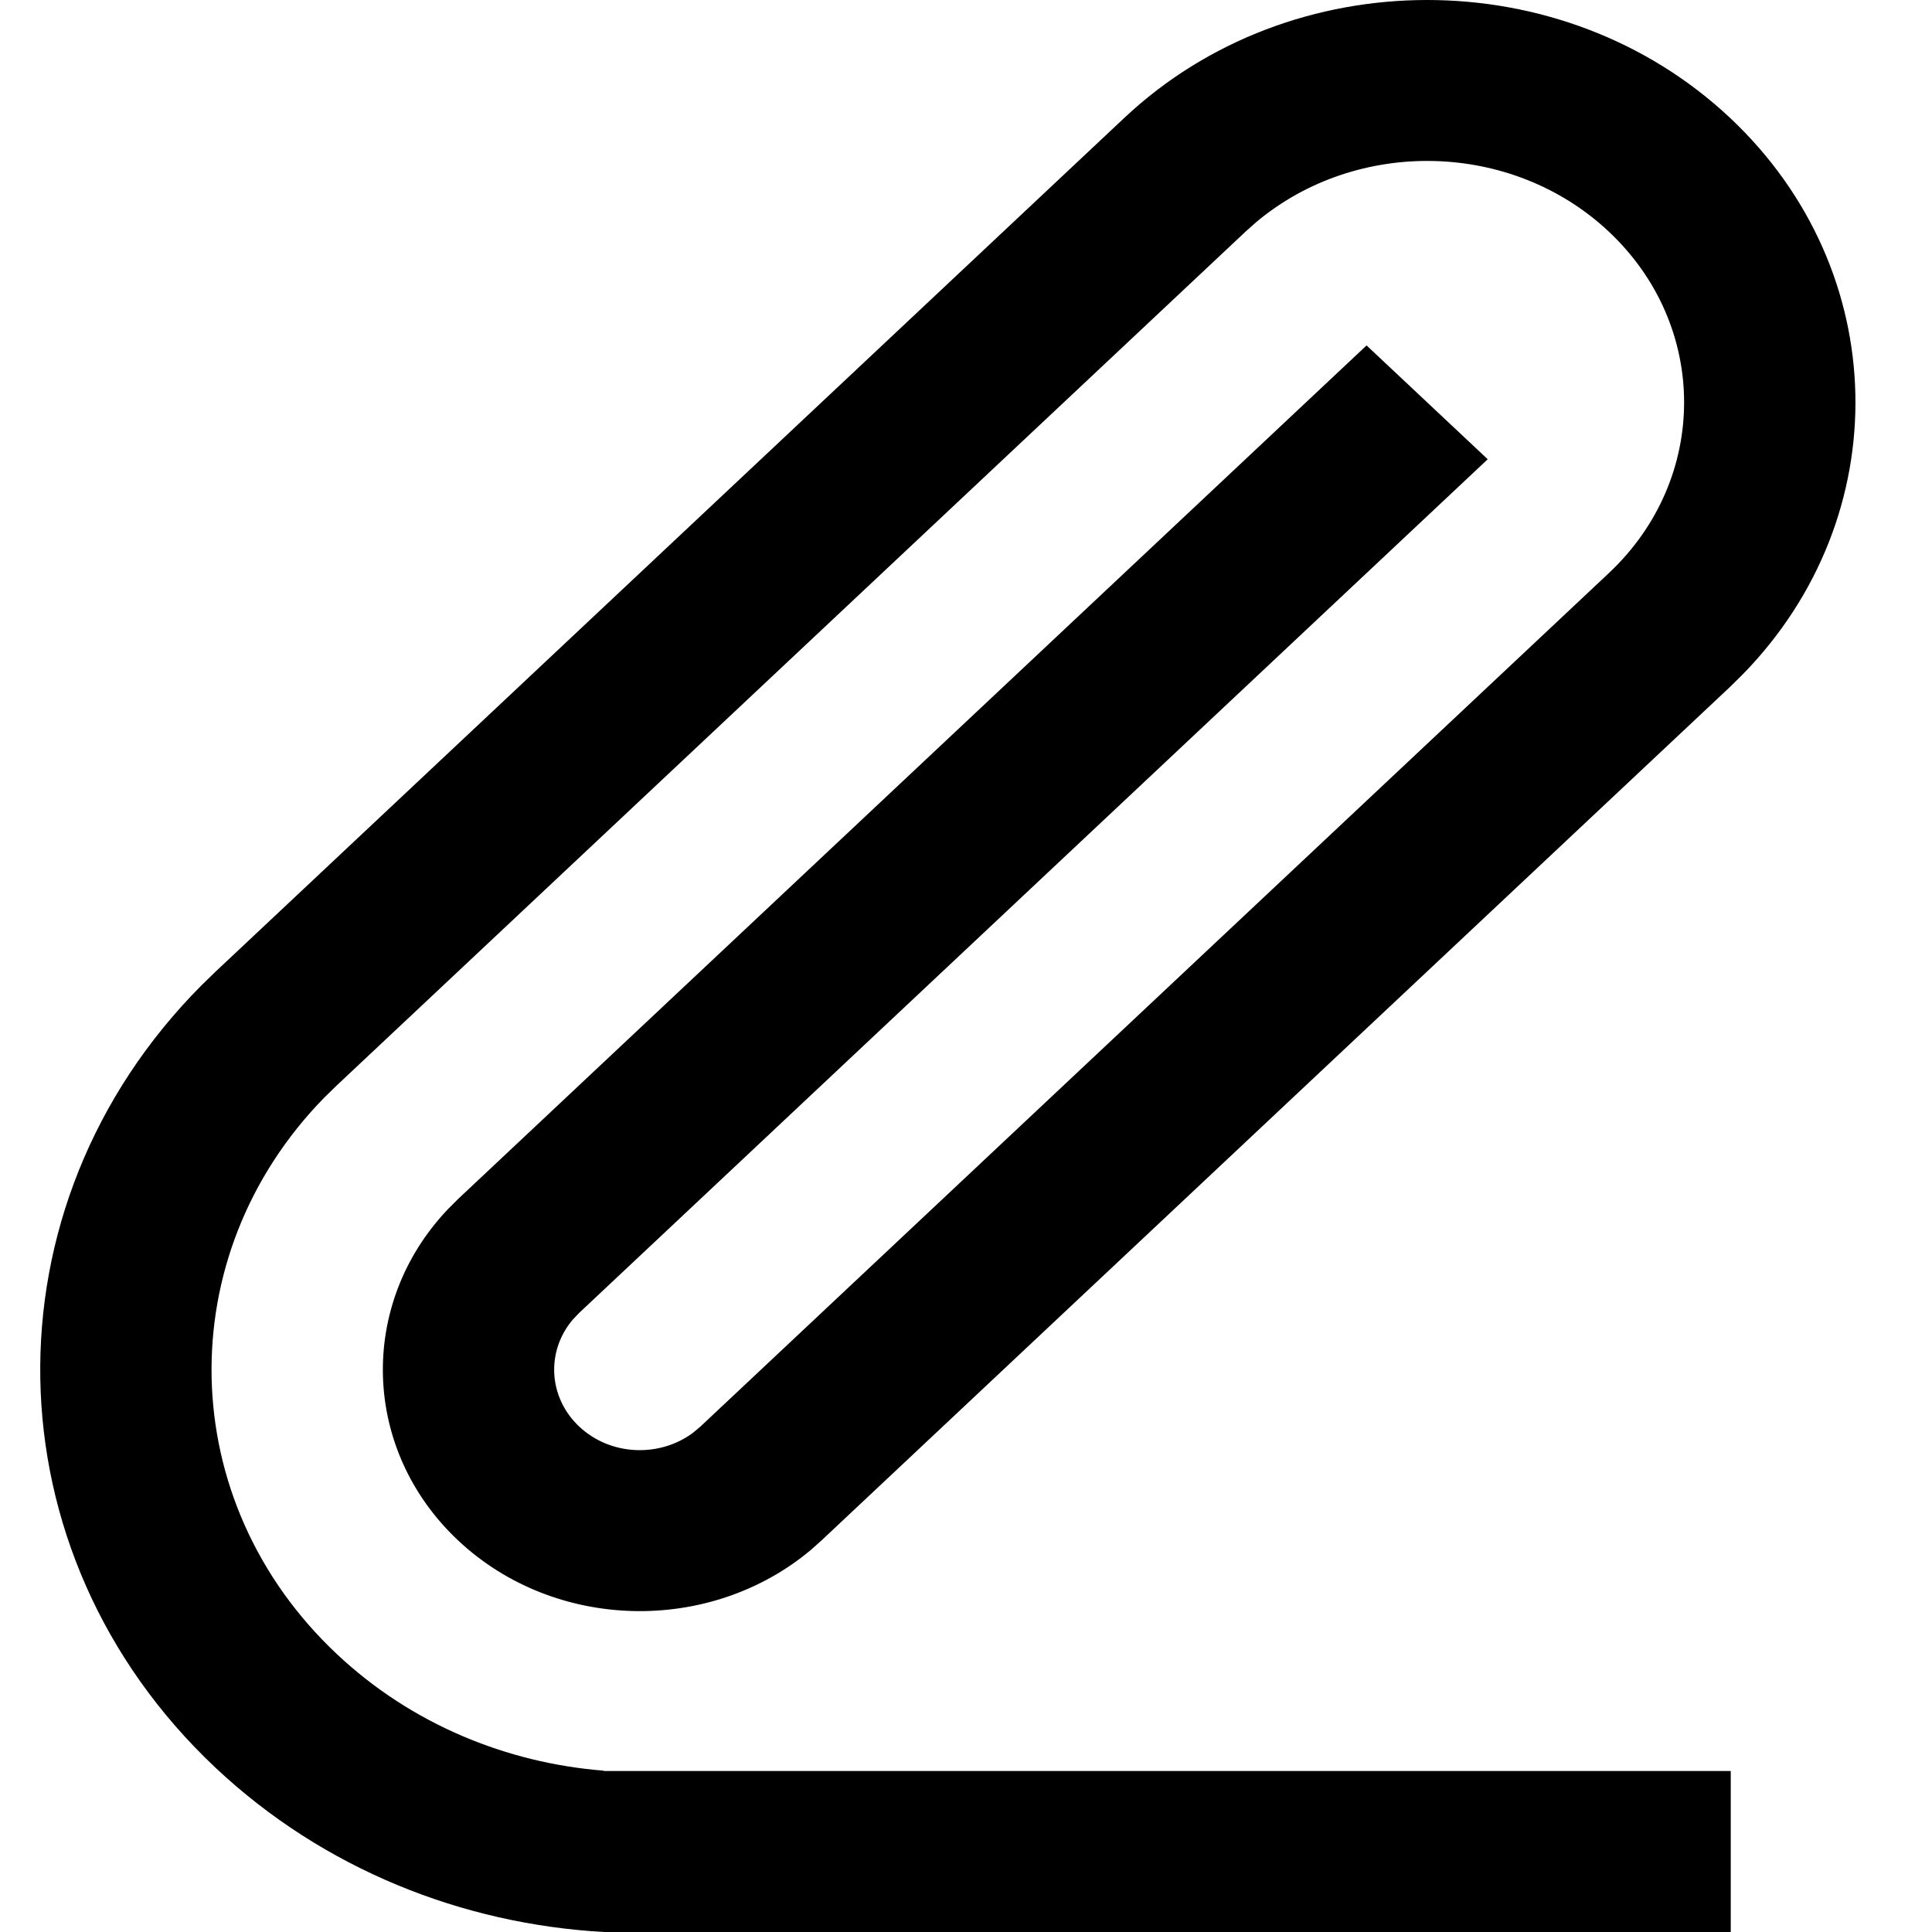
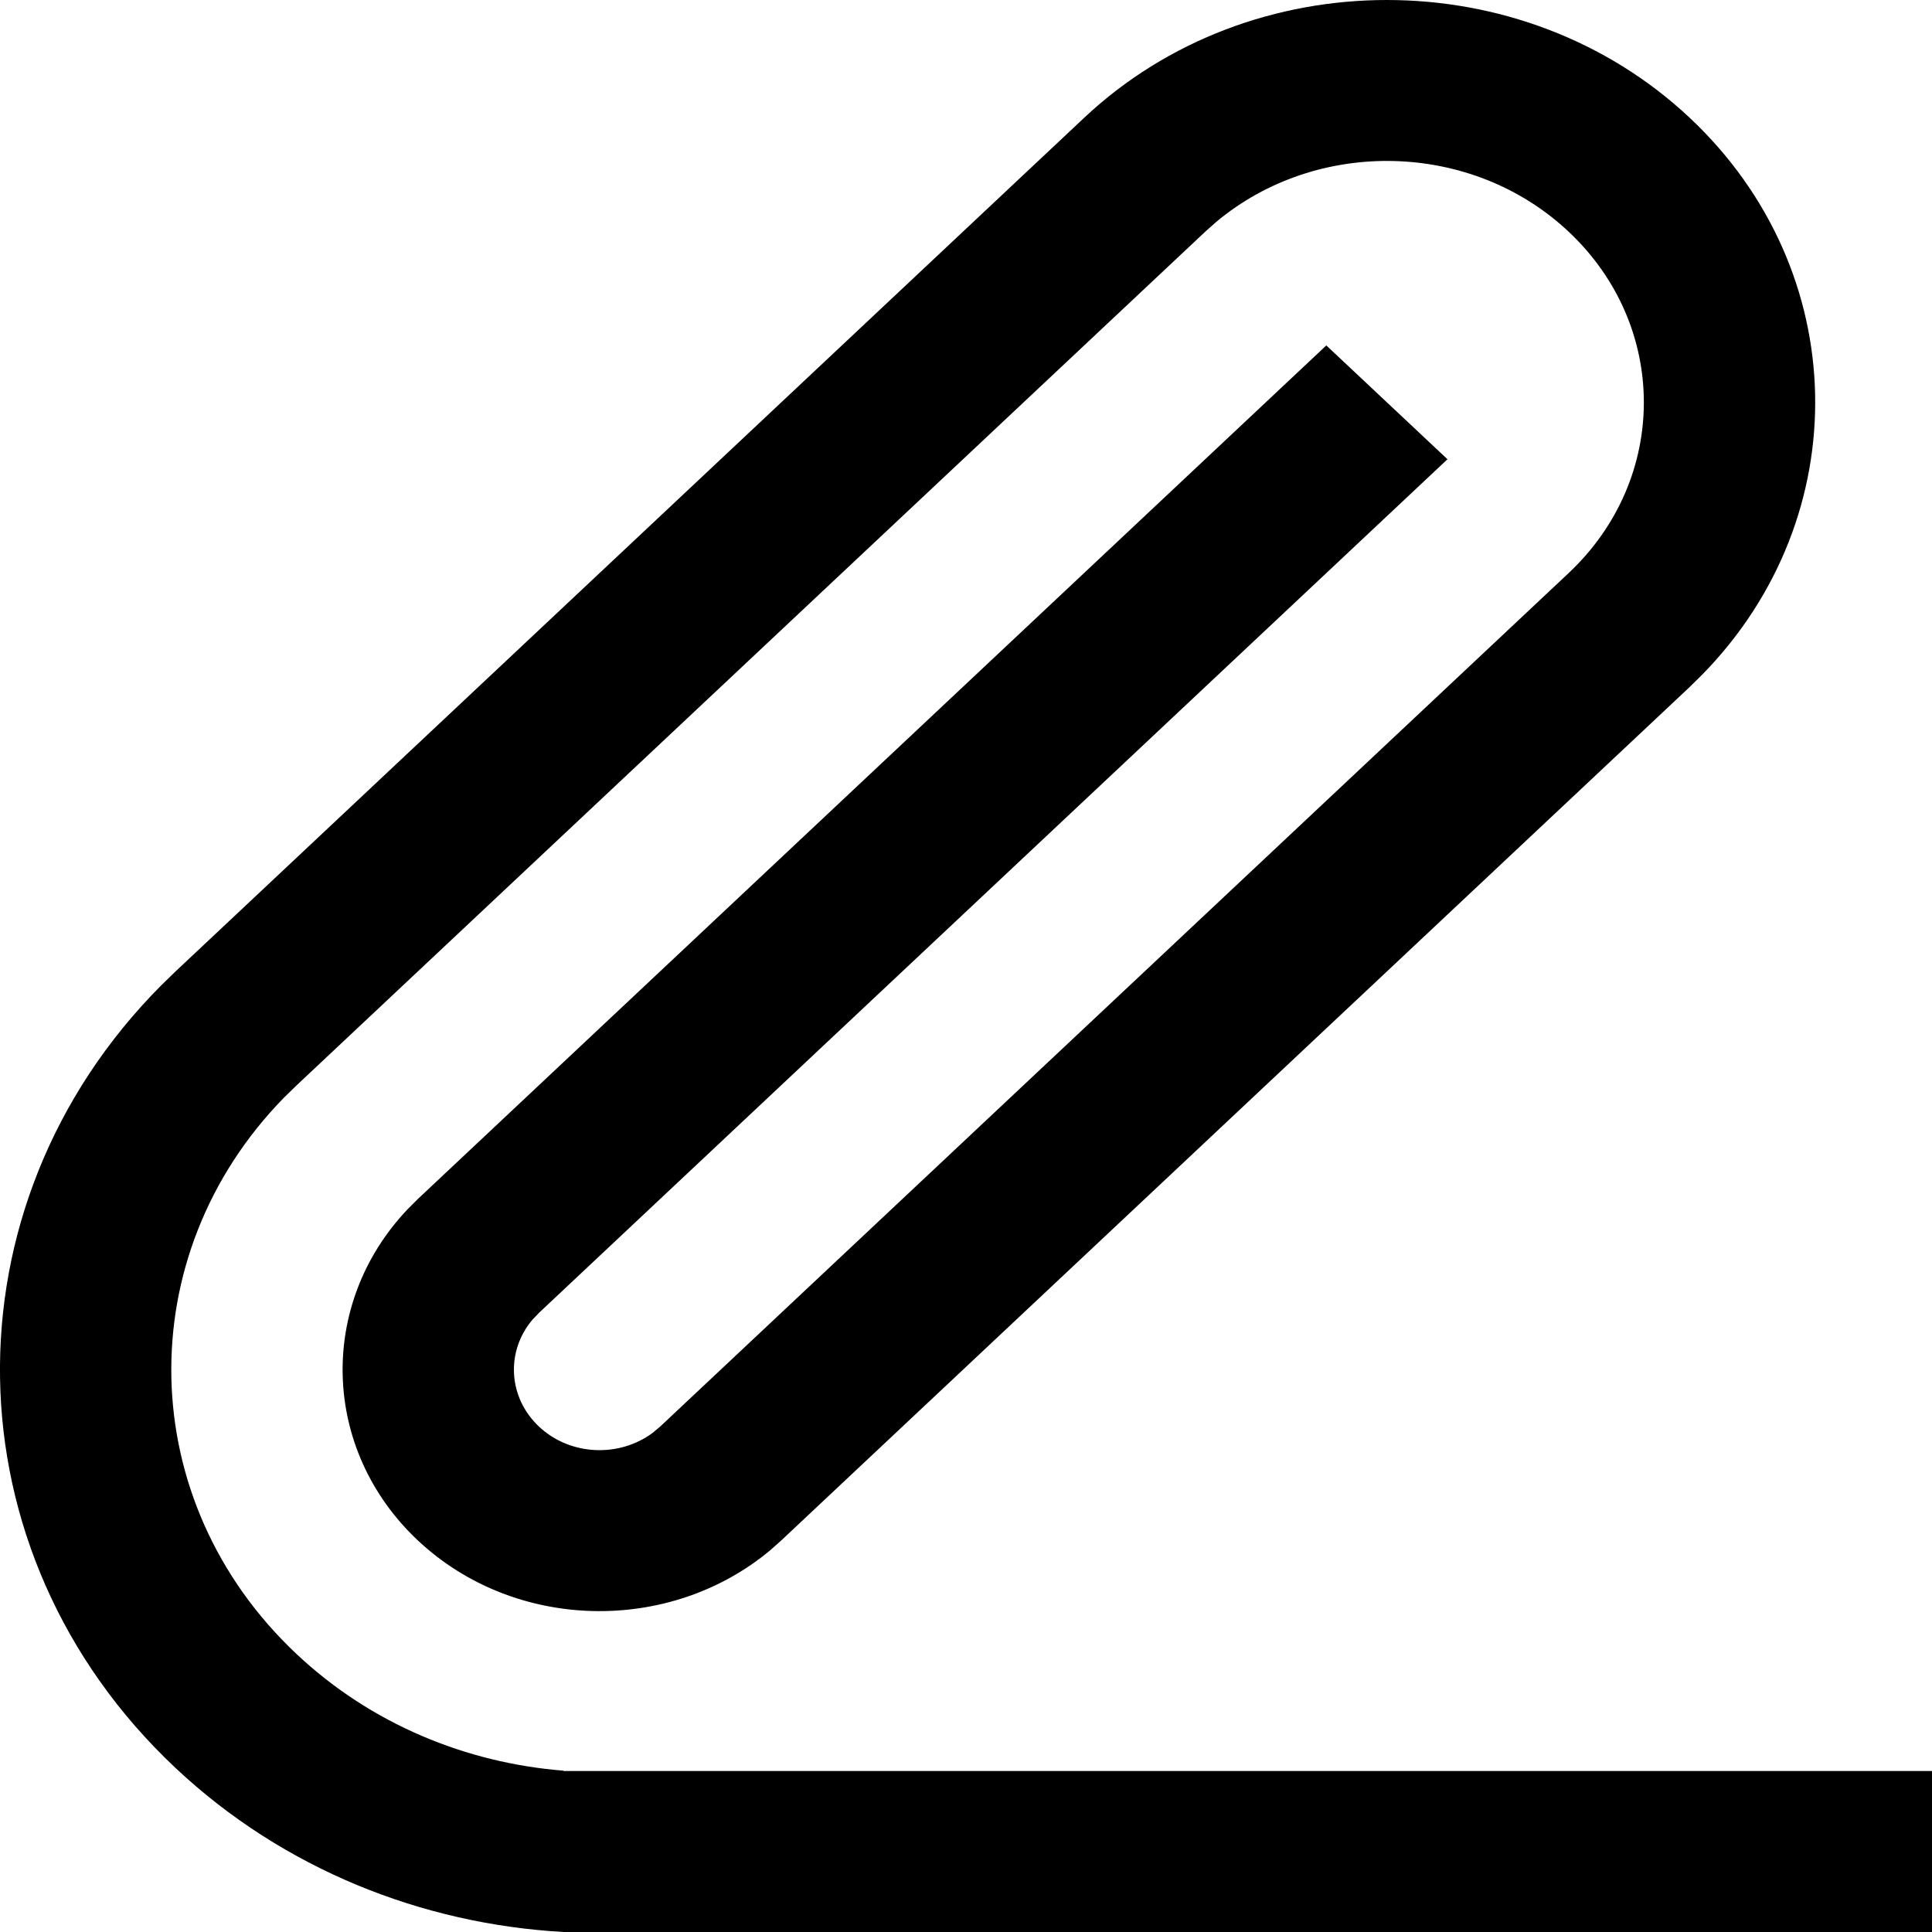
- <svg xmlns="http://www.w3.org/2000/svg" width="1em" height="1em" viewBox="0 0 23 24" fill="none">
-   <path fill-rule="evenodd" clip-rule="evenodd" d="M19.486 7.119C20.732 5.948 20.732 4.049 19.486 2.878C18.284 1.748 16.362 1.708 15.108 2.757L14.972 2.878L3.686 13.481L3.526 13.637C1.61 15.598 1.663 18.649 3.686 20.549C4.611 21.418 5.791 21.9 7 21.996V22H21V24L7 24C5.246 23.901 3.522 23.222 2.181 21.963C-0.667 19.287 -0.726 14.983 2.003 12.24L2.181 12.067L13.467 1.464C15.544 -0.488 18.913 -0.488 20.991 1.464C23.014 3.365 23.067 6.415 21.15 8.376L20.991 8.533L9.705 19.136L9.569 19.257C8.315 20.305 6.393 20.265 5.191 19.136C3.989 18.006 3.946 16.2 5.062 15.023L5.191 14.894L16.476 4.291L17.981 5.705L6.696 16.308L6.613 16.395C6.282 16.788 6.31 17.359 6.696 17.722C7.081 18.084 7.69 18.11 8.108 17.799L8.2 17.722L19.486 7.119Z" fill="currentColor" />
+ <svg xmlns="http://www.w3.org/2000/svg" width="1em" height="1em" viewBox="0 0 24 24" fill="none">
+   <path fill-rule="evenodd" clip-rule="evenodd" d="M19.486 7.119C20.732 5.948 20.732 4.049 19.486 2.878C18.284 1.748 16.362 1.708 15.108 2.757L14.972 2.878L3.686 13.481L3.526 13.637C1.61 15.598 1.663 18.649 3.686 20.549C4.611 21.418 5.791 21.9 7 21.996V22H24V24L7 24C5.246 23.901 3.522 23.222 2.181 21.963C-0.667 19.287 -0.726 14.983 2.003 12.24L2.181 12.067L13.467 1.464C15.544 -0.488 18.913 -0.488 20.991 1.464C23.014 3.365 23.067 6.415 21.15 8.376L20.991 8.533L9.705 19.136L9.569 19.257C8.315 20.305 6.393 20.265 5.191 19.136C3.989 18.006 3.946 16.2 5.062 15.023L5.191 14.894L16.476 4.291L17.981 5.705L6.696 16.308L6.613 16.395C6.282 16.788 6.31 17.359 6.696 17.722C7.081 18.084 7.69 18.11 8.108 17.799L8.2 17.722L19.486 7.119Z" fill="currentColor" />
</svg>
